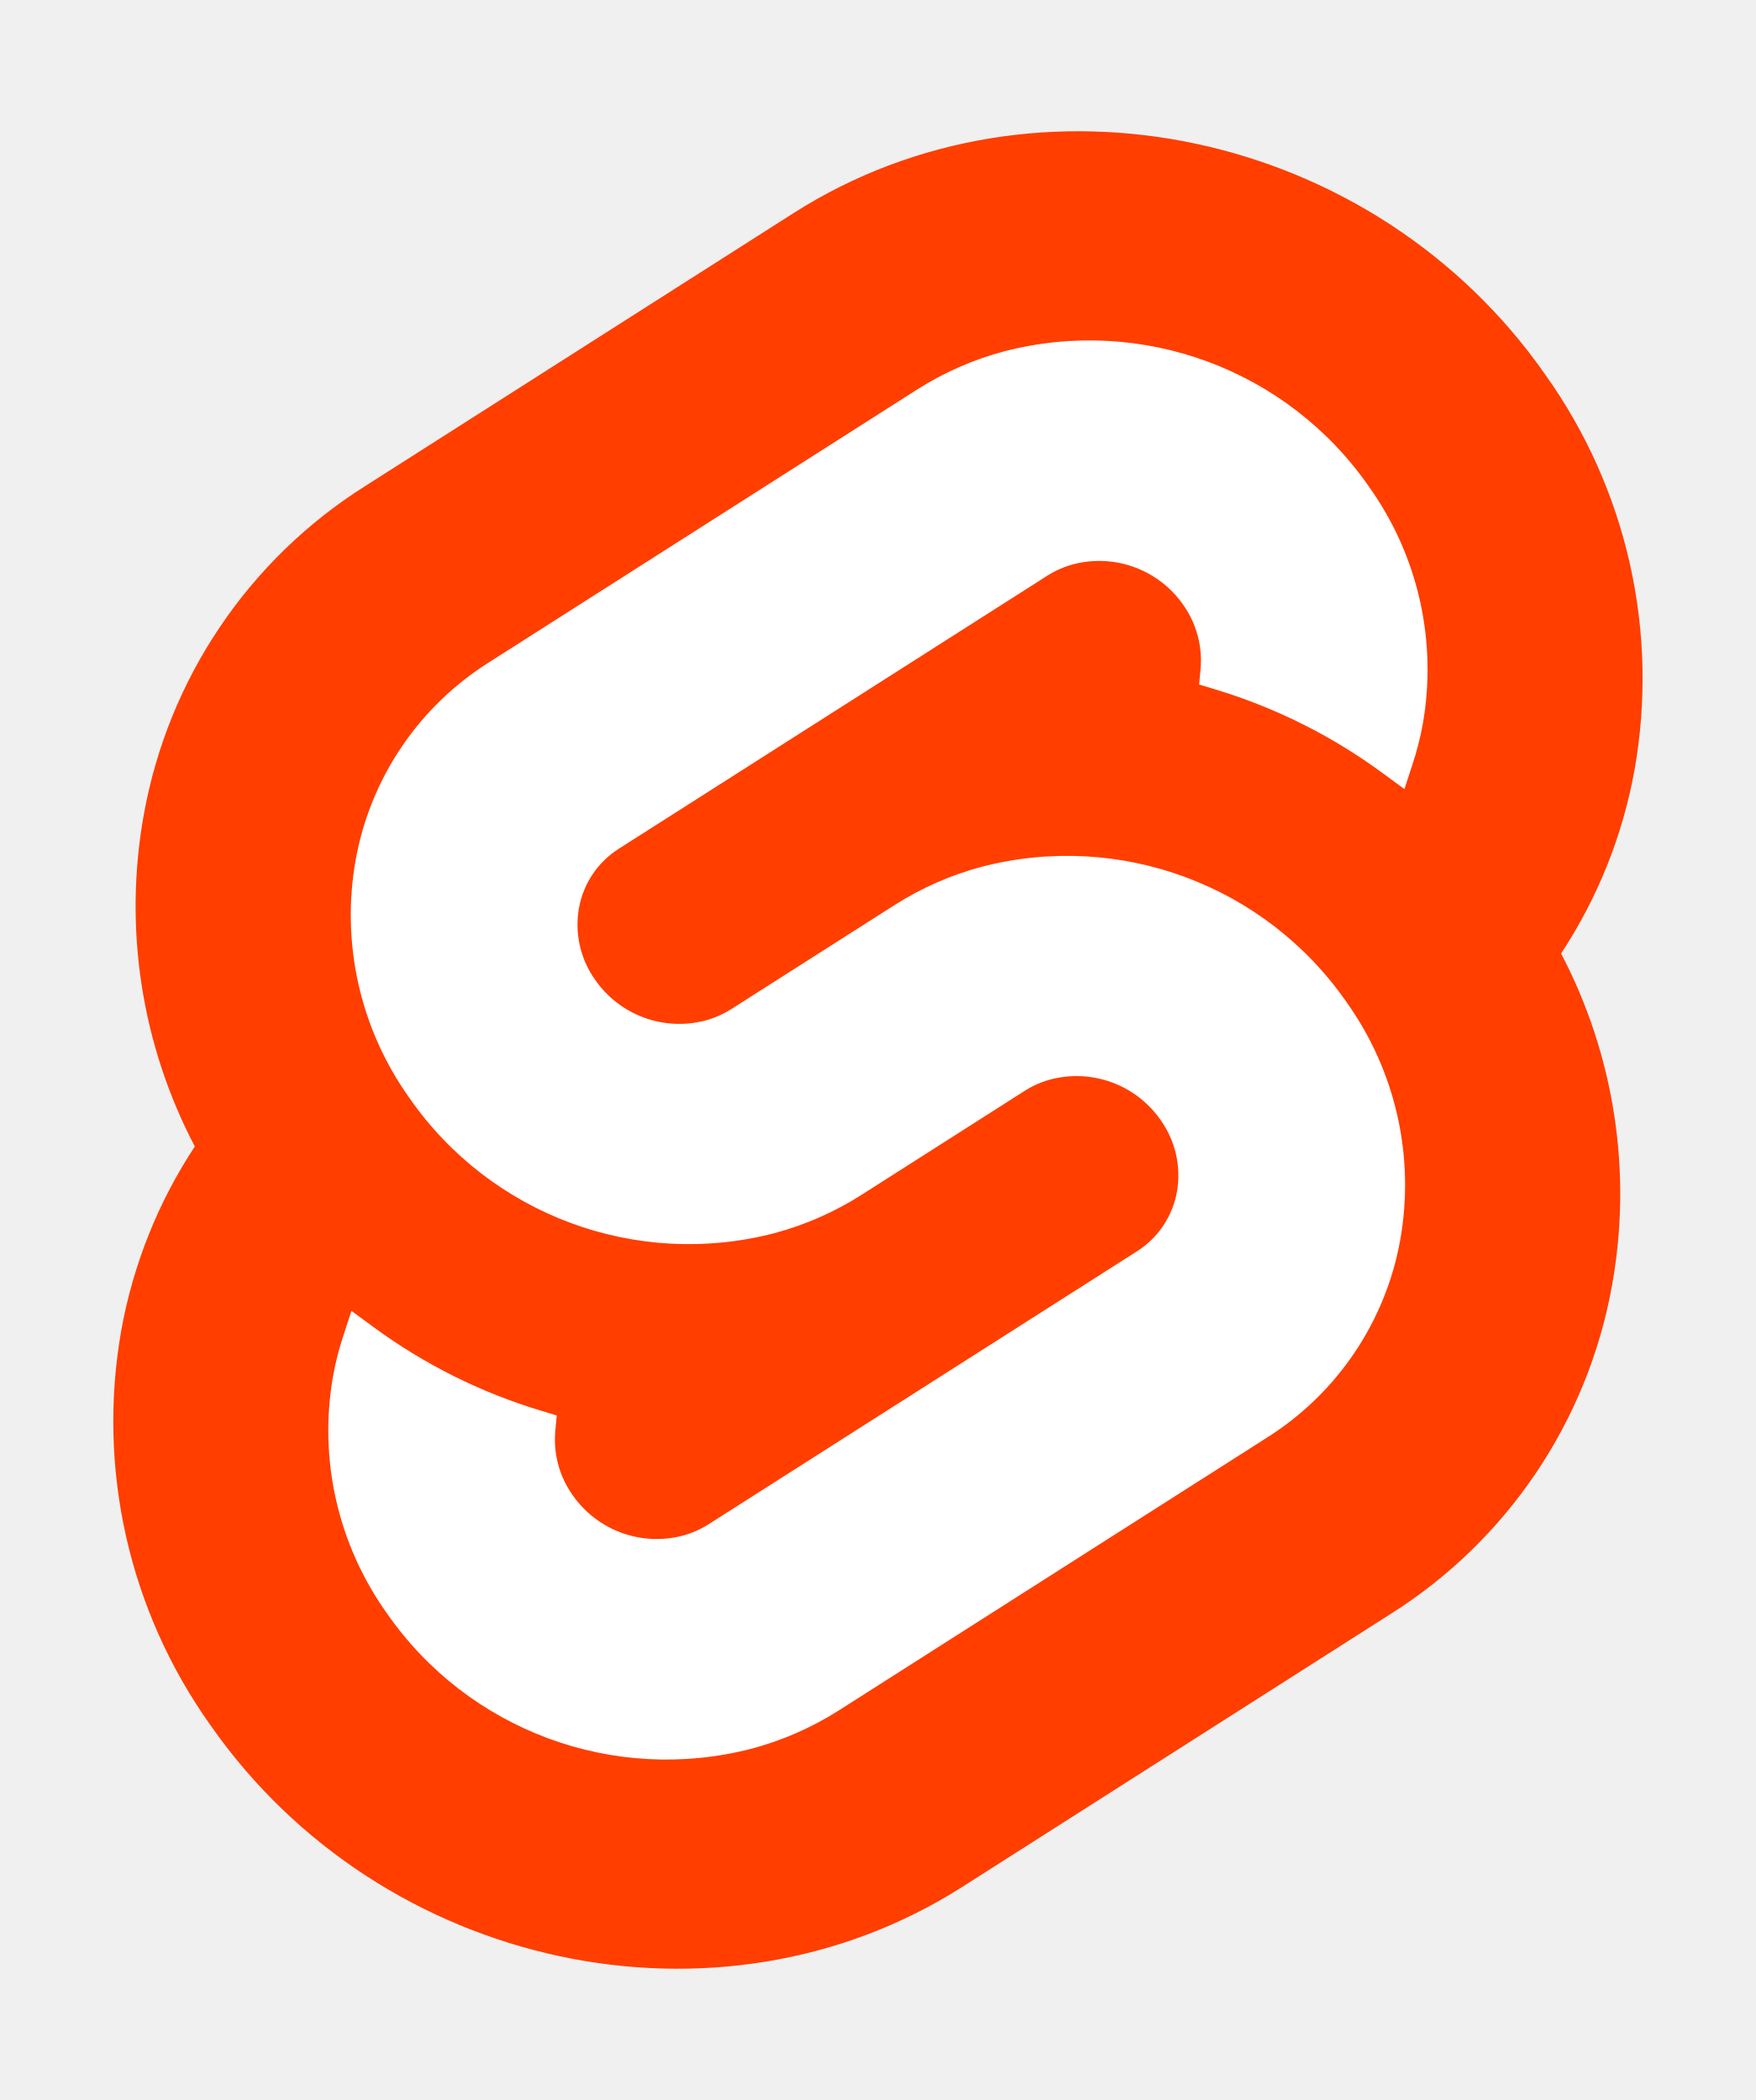
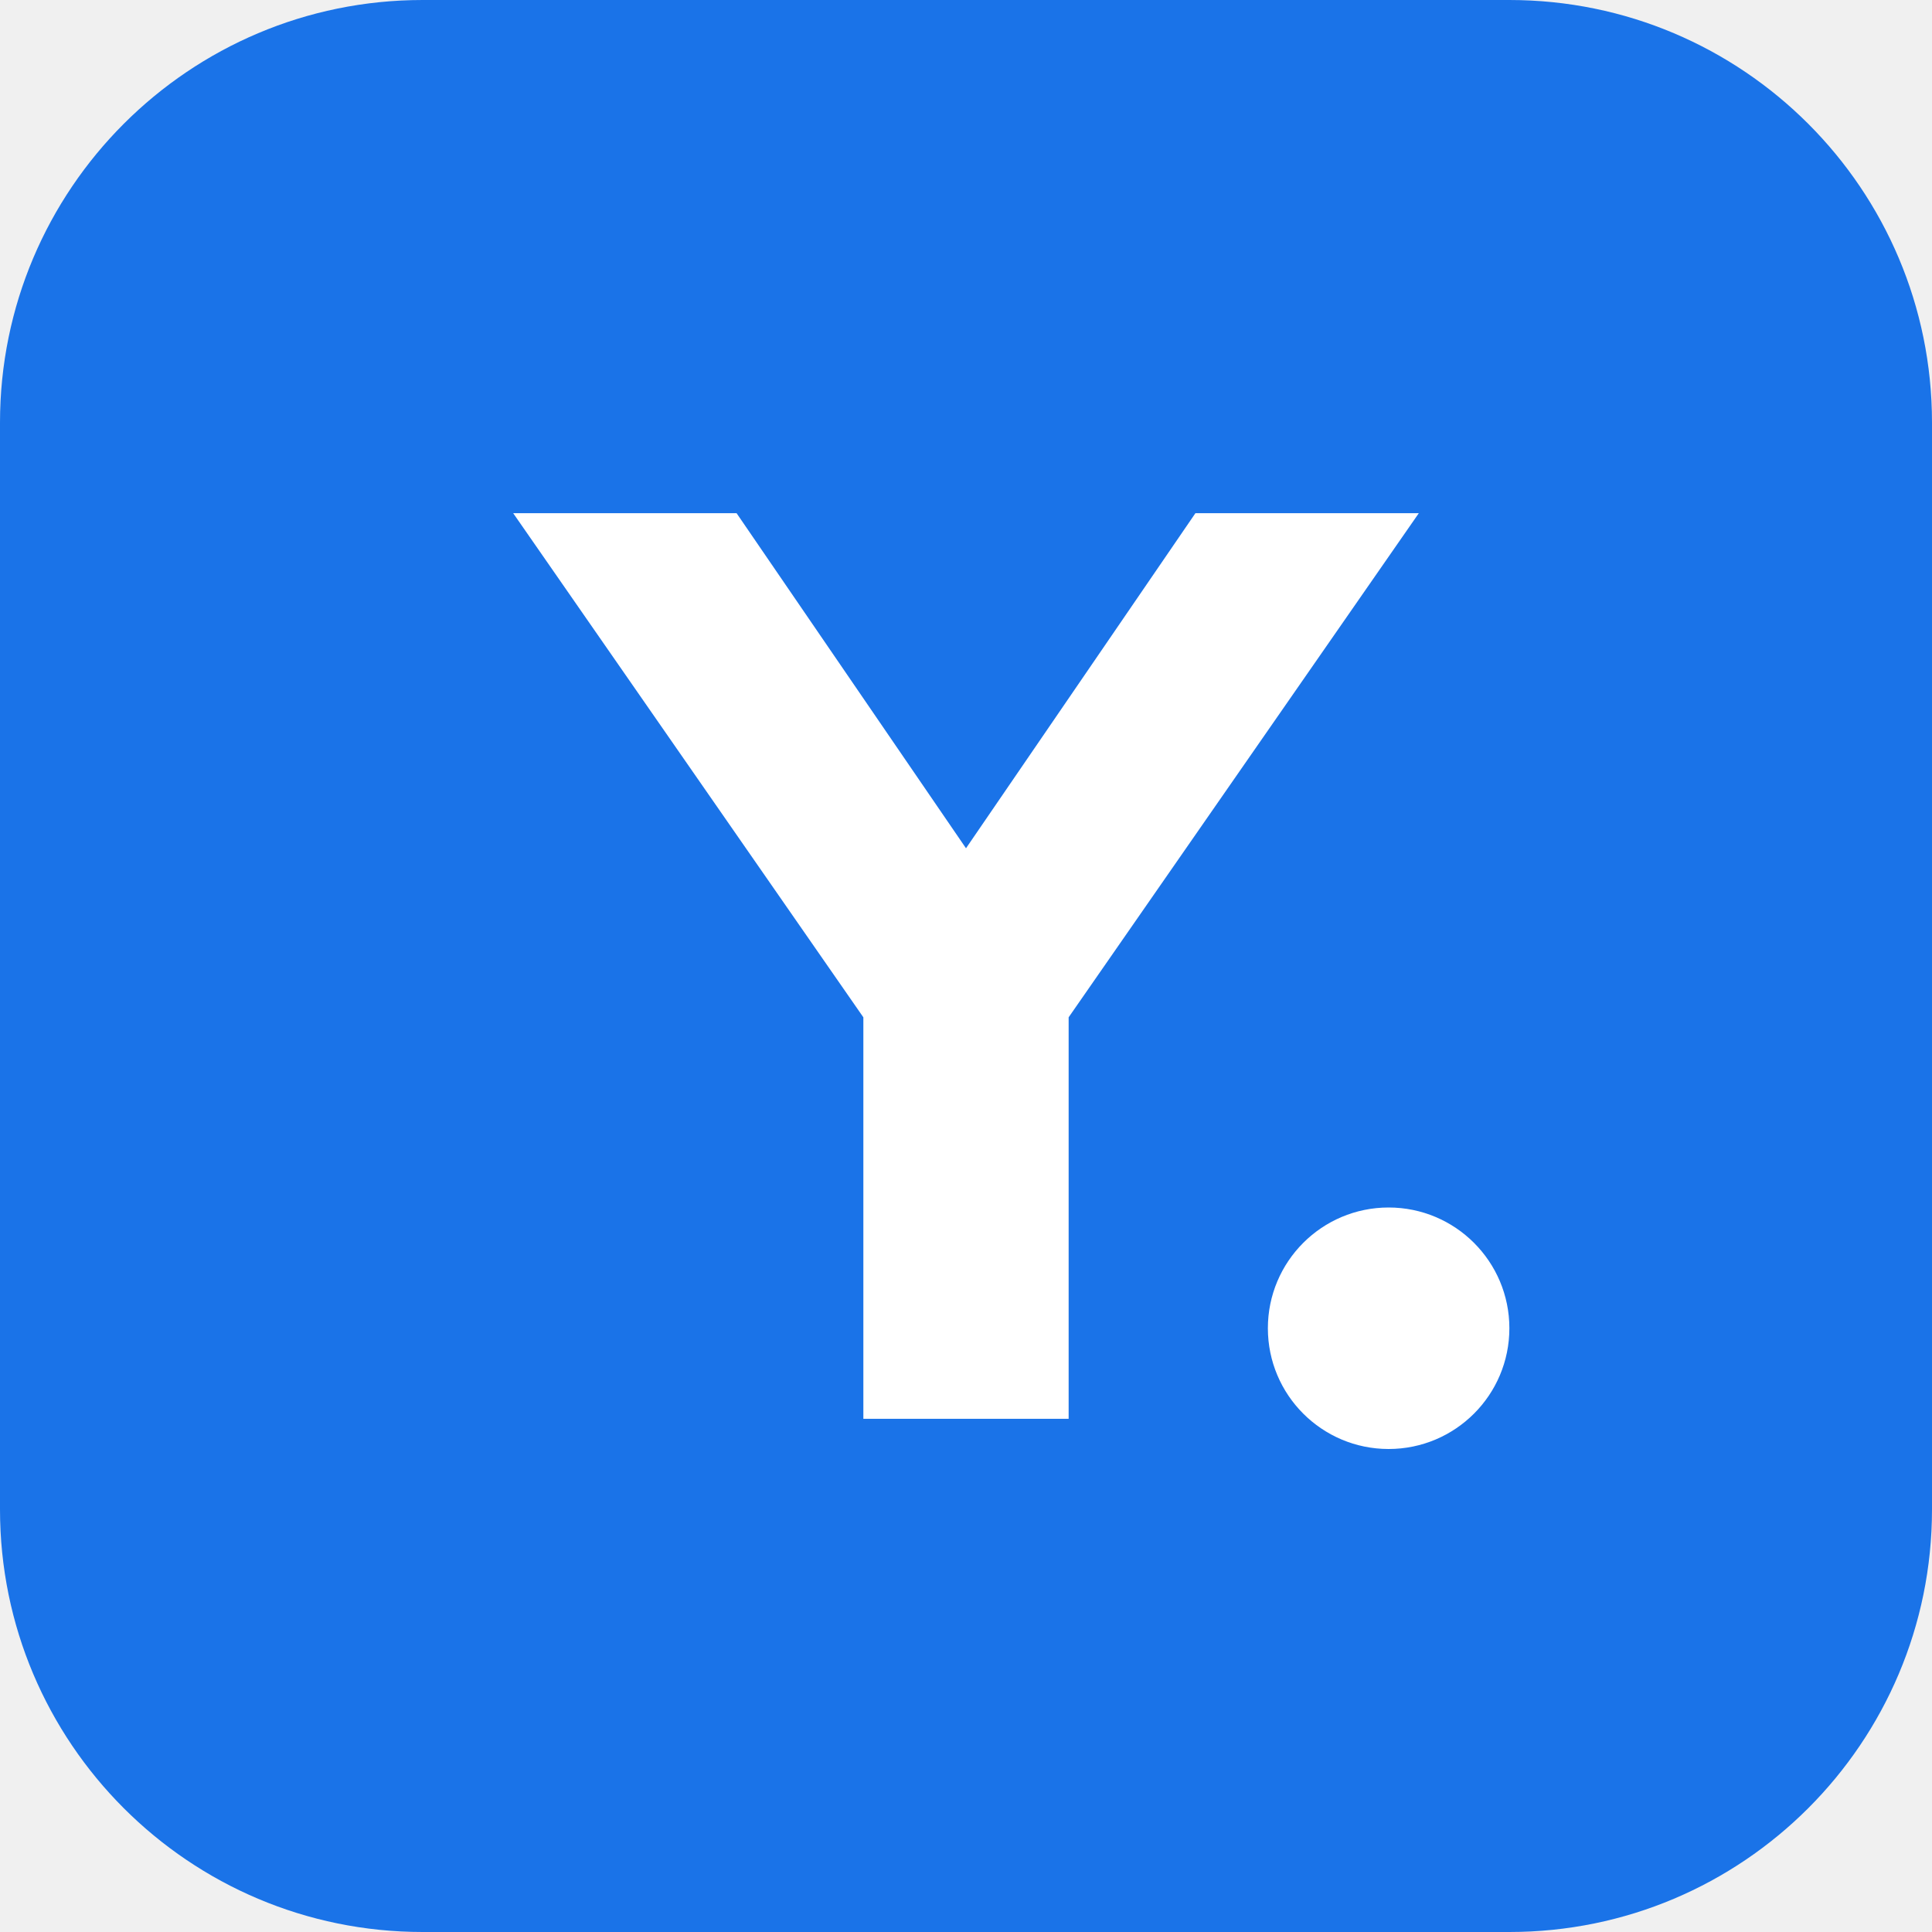
- <svg xmlns="http://www.w3.org/2000/svg" width="107" height="128" viewBox="0 0 107 128">
-   <path d="M94.157 22.819c-10.4-14.885-30.94-19.297-45.792-9.835L22.282 29.608A29.92 29.92 0 0 0 8.764 49.65a31.5 31.5 0 0 0 3.108 20.231 30 30 0 0 0-4.477 11.183 31.9 31.9 0 0 0 5.448 24.116c10.402 14.887 30.942 19.297 45.791 9.835l26.083-16.624A29.92 29.92 0 0 0 98.235 78.35a31.53 31.53 0 0 0-3.105-20.232 30 30 0 0 0 4.474-11.182 31.88 31.88 0 0 0-5.447-24.116" style="fill:#ff3e00" />
-   <path d="M45.817 106.582a20.72 20.72 0 0 1-22.237-8.243 19.17 19.17 0 0 1-3.277-14.503 18 18 0 0 1 .624-2.435l.49-1.498 1.337.981a33.6 33.6 0 0 0 10.203 5.098l.97.294-.09.968a5.85 5.85 0 0 0 1.052 3.878 6.24 6.24 0 0 0 6.695 2.485 5.8 5.8 0 0 0 1.603-.704L69.27 76.28a5.43 5.43 0 0 0 2.45-3.631 5.8 5.8 0 0 0-.987-4.371 6.24 6.24 0 0 0-6.698-2.487 5.7 5.7 0 0 0-1.6.704l-9.953 6.345a19 19 0 0 1-5.296 2.326 20.72 20.72 0 0 1-22.237-8.243 19.17 19.17 0 0 1-3.277-14.502 17.99 17.99 0 0 1 8.13-12.052l26.081-16.623a19 19 0 0 1 5.3-2.329 20.72 20.72 0 0 1 22.237 8.243 19.17 19.17 0 0 1 3.277 14.503 18 18 0 0 1-.624 2.435l-.49 1.498-1.337-.98a33.6 33.6 0 0 0-10.203-5.1l-.97-.294.09-.968a5.86 5.86 0 0 0-1.052-3.878 6.24 6.24 0 0 0-6.696-2.485 5.8 5.8 0 0 0-1.602.704L37.73 51.72a5.42 5.42 0 0 0-2.449 3.63 5.79 5.79 0 0 0 .986 4.372 6.24 6.24 0 0 0 6.698 2.486 5.8 5.8 0 0 0 1.602-.704l9.952-6.342a19 19 0 0 1 5.295-2.328 20.72 20.72 0 0 1 22.237 8.242 19.17 19.17 0 0 1 3.277 14.503 18 18 0 0 1-8.13 12.053l-26.081 16.622a19 19 0 0 1-5.3 2.328" style="fill:#fff" />
+ <svg xmlns="http://www.w3.org/2000/svg" width="64" height="64" viewBox="0 0 64 64" role="img" aria-label="YAAABK">
+   <rect width="64" height="64" rx="14" fill="#1A73E8" />
+   <path d="M17 17h7.4l7.6 11.1L39.6 17H47L35.4 33.7V47h-6.8V33.7L17 17Z" fill="#FFFFFF" />
+   <circle cx="46" cy="44" r="4" fill="#FFFFFF" />
</svg>
